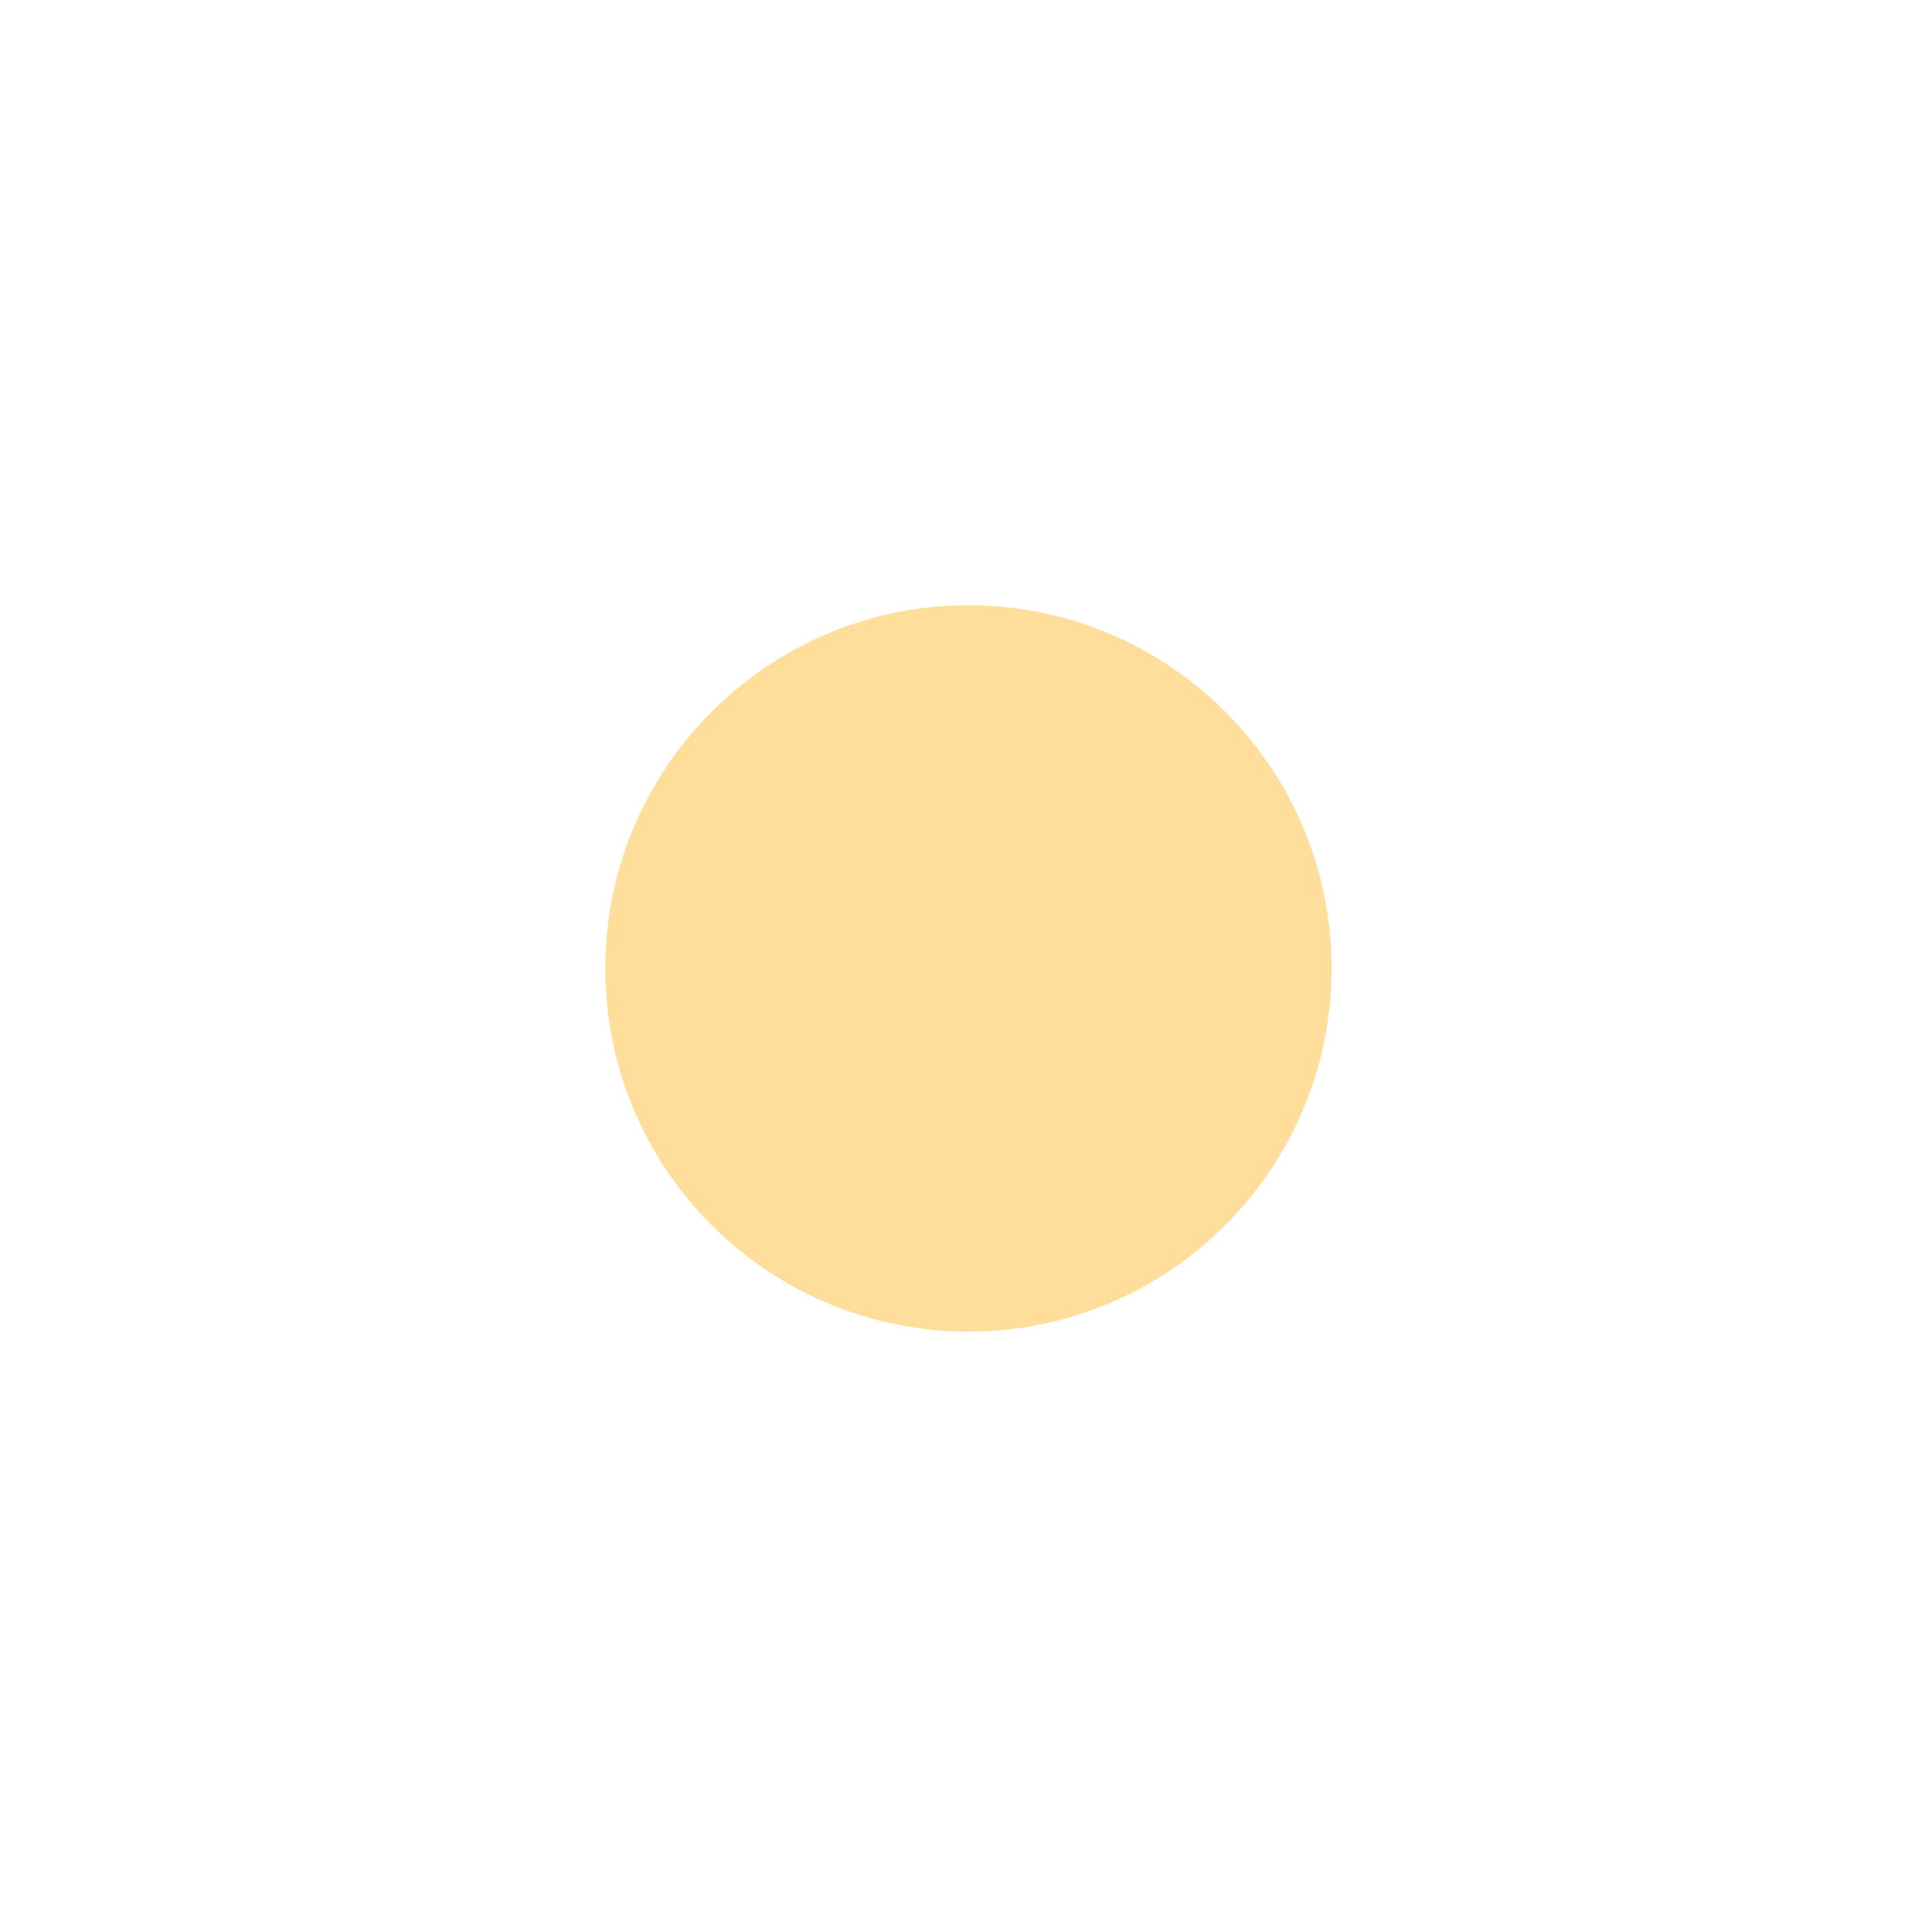
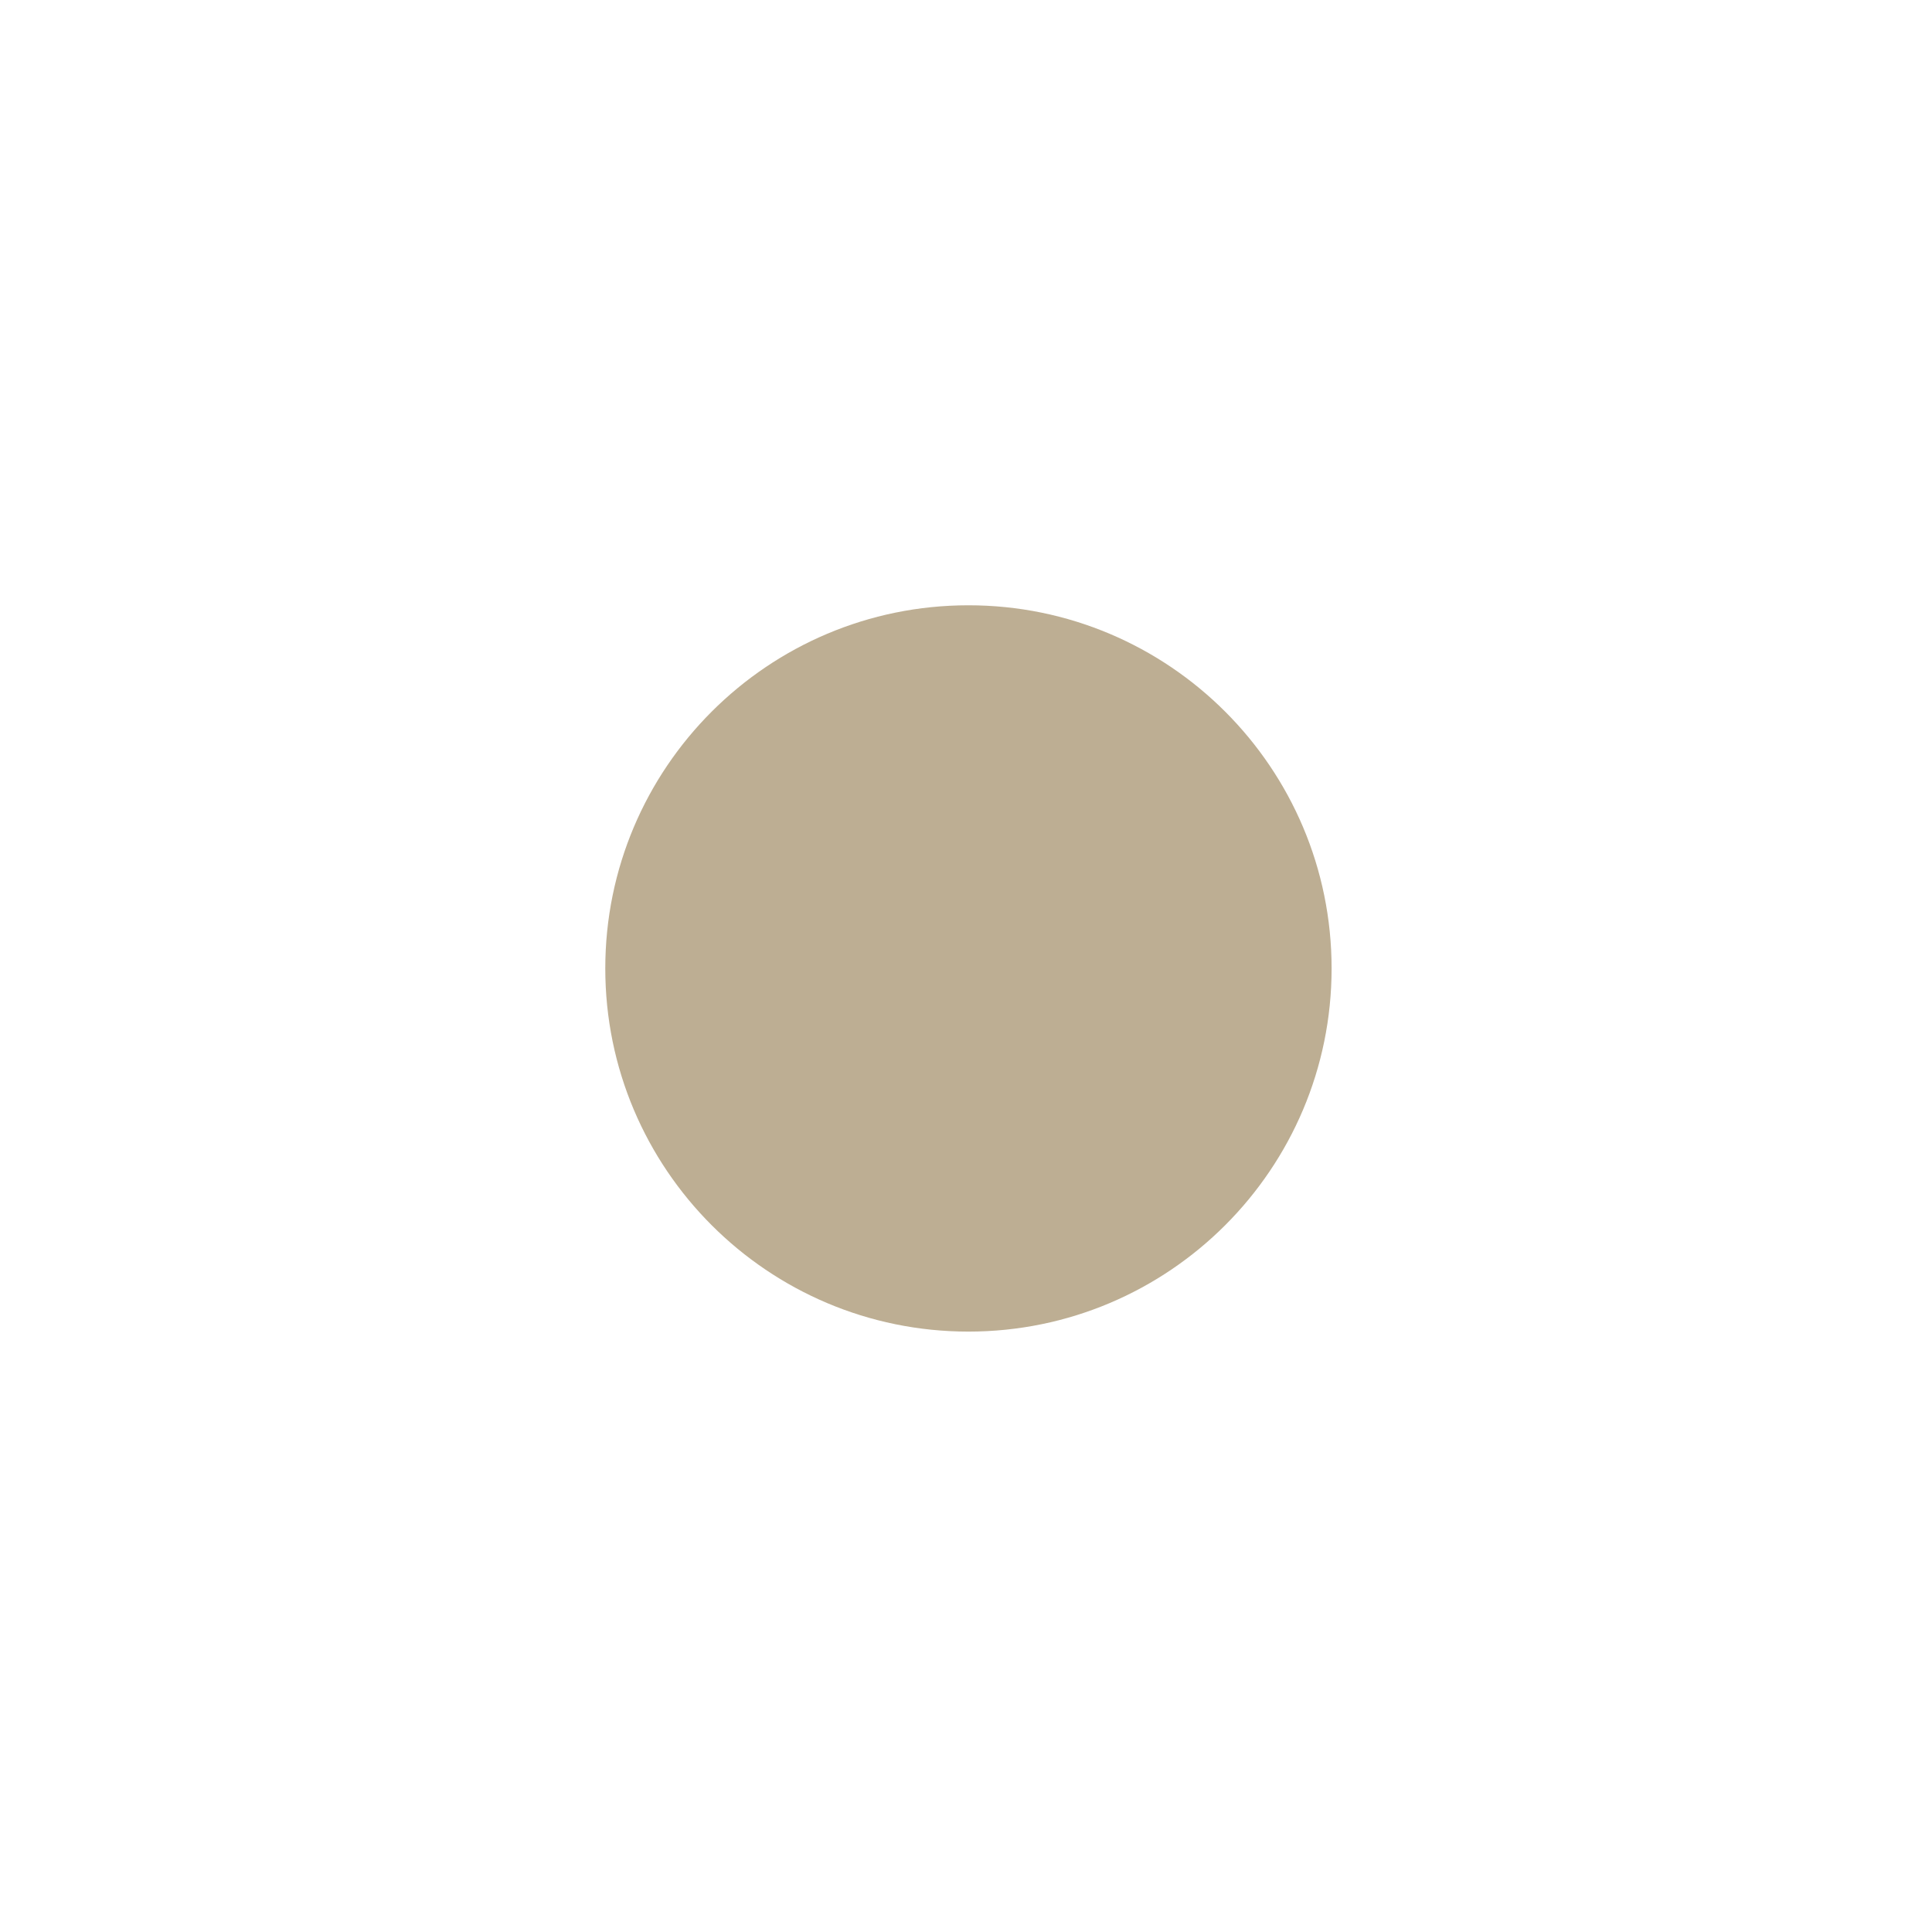
<svg xmlns="http://www.w3.org/2000/svg" width="133pt" height="133pt" viewBox="0 0 133 133" version="1.1">
  <g id="surface1">
-     <path style=" stroke:none;fill-rule:nonzero;fill:#ffde9b;fill-opacity:1;" d="M 91.668 66.668 C 91.668 80.469 80.469 91.668 66.668 91.668 C 52.863 91.668 41.668 80.469 41.668 66.668 C 41.668 52.863 52.863 41.668 66.668 41.668 C 80.469 41.668 91.668 52.863 91.668 66.668 Z M 91.668 66.668 " />
+     <path style=" stroke:none;fill-rule:nonzero;fill:#bdae93;fill-opacity:1;" d="M 91.668 66.668 C 91.668 80.469 80.469 91.668 66.668 91.668 C 52.863 91.668 41.668 80.469 41.668 66.668 C 41.668 52.863 52.863 41.668 66.668 41.668 C 80.469 41.668 91.668 52.863 91.668 66.668 Z M 91.668 66.668 " />
  </g>
</svg>
